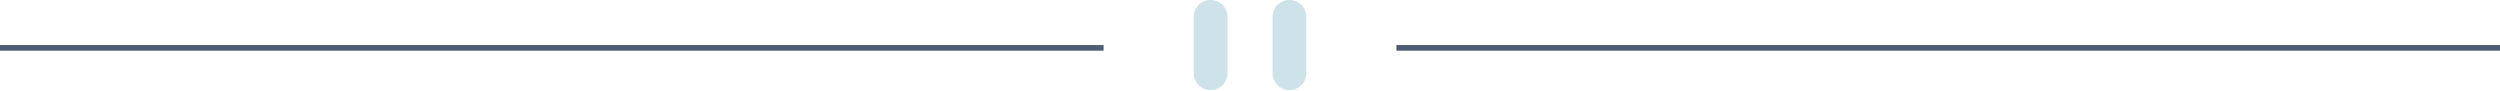
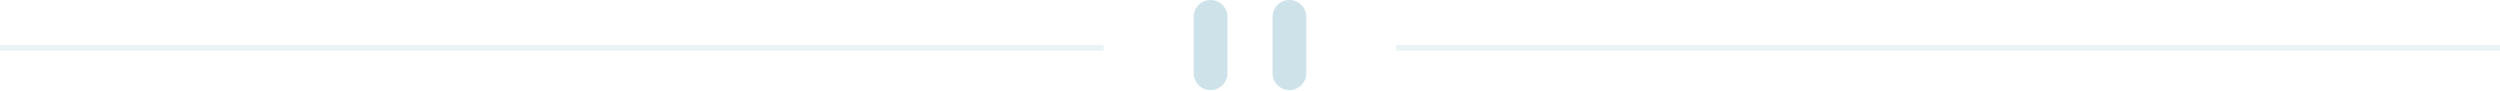
<svg xmlns="http://www.w3.org/2000/svg" width="444" height="16">
  <g fill="none" fill-rule="evenodd">
-     <path fill="#4F5D74" d="M0 8h196v1H0zM248 8h196v1H248z" />
+     <path fill="#cee3e972" d="M0 8h196v1H0zM248 8h196v1H248z" />
    <g transform="translate(212)" fill="#CEE3E9">
      <rect width="6" height="16" rx="3" />
      <rect x="14" width="6" height="16" rx="3" />
    </g>
  </g>
</svg>
